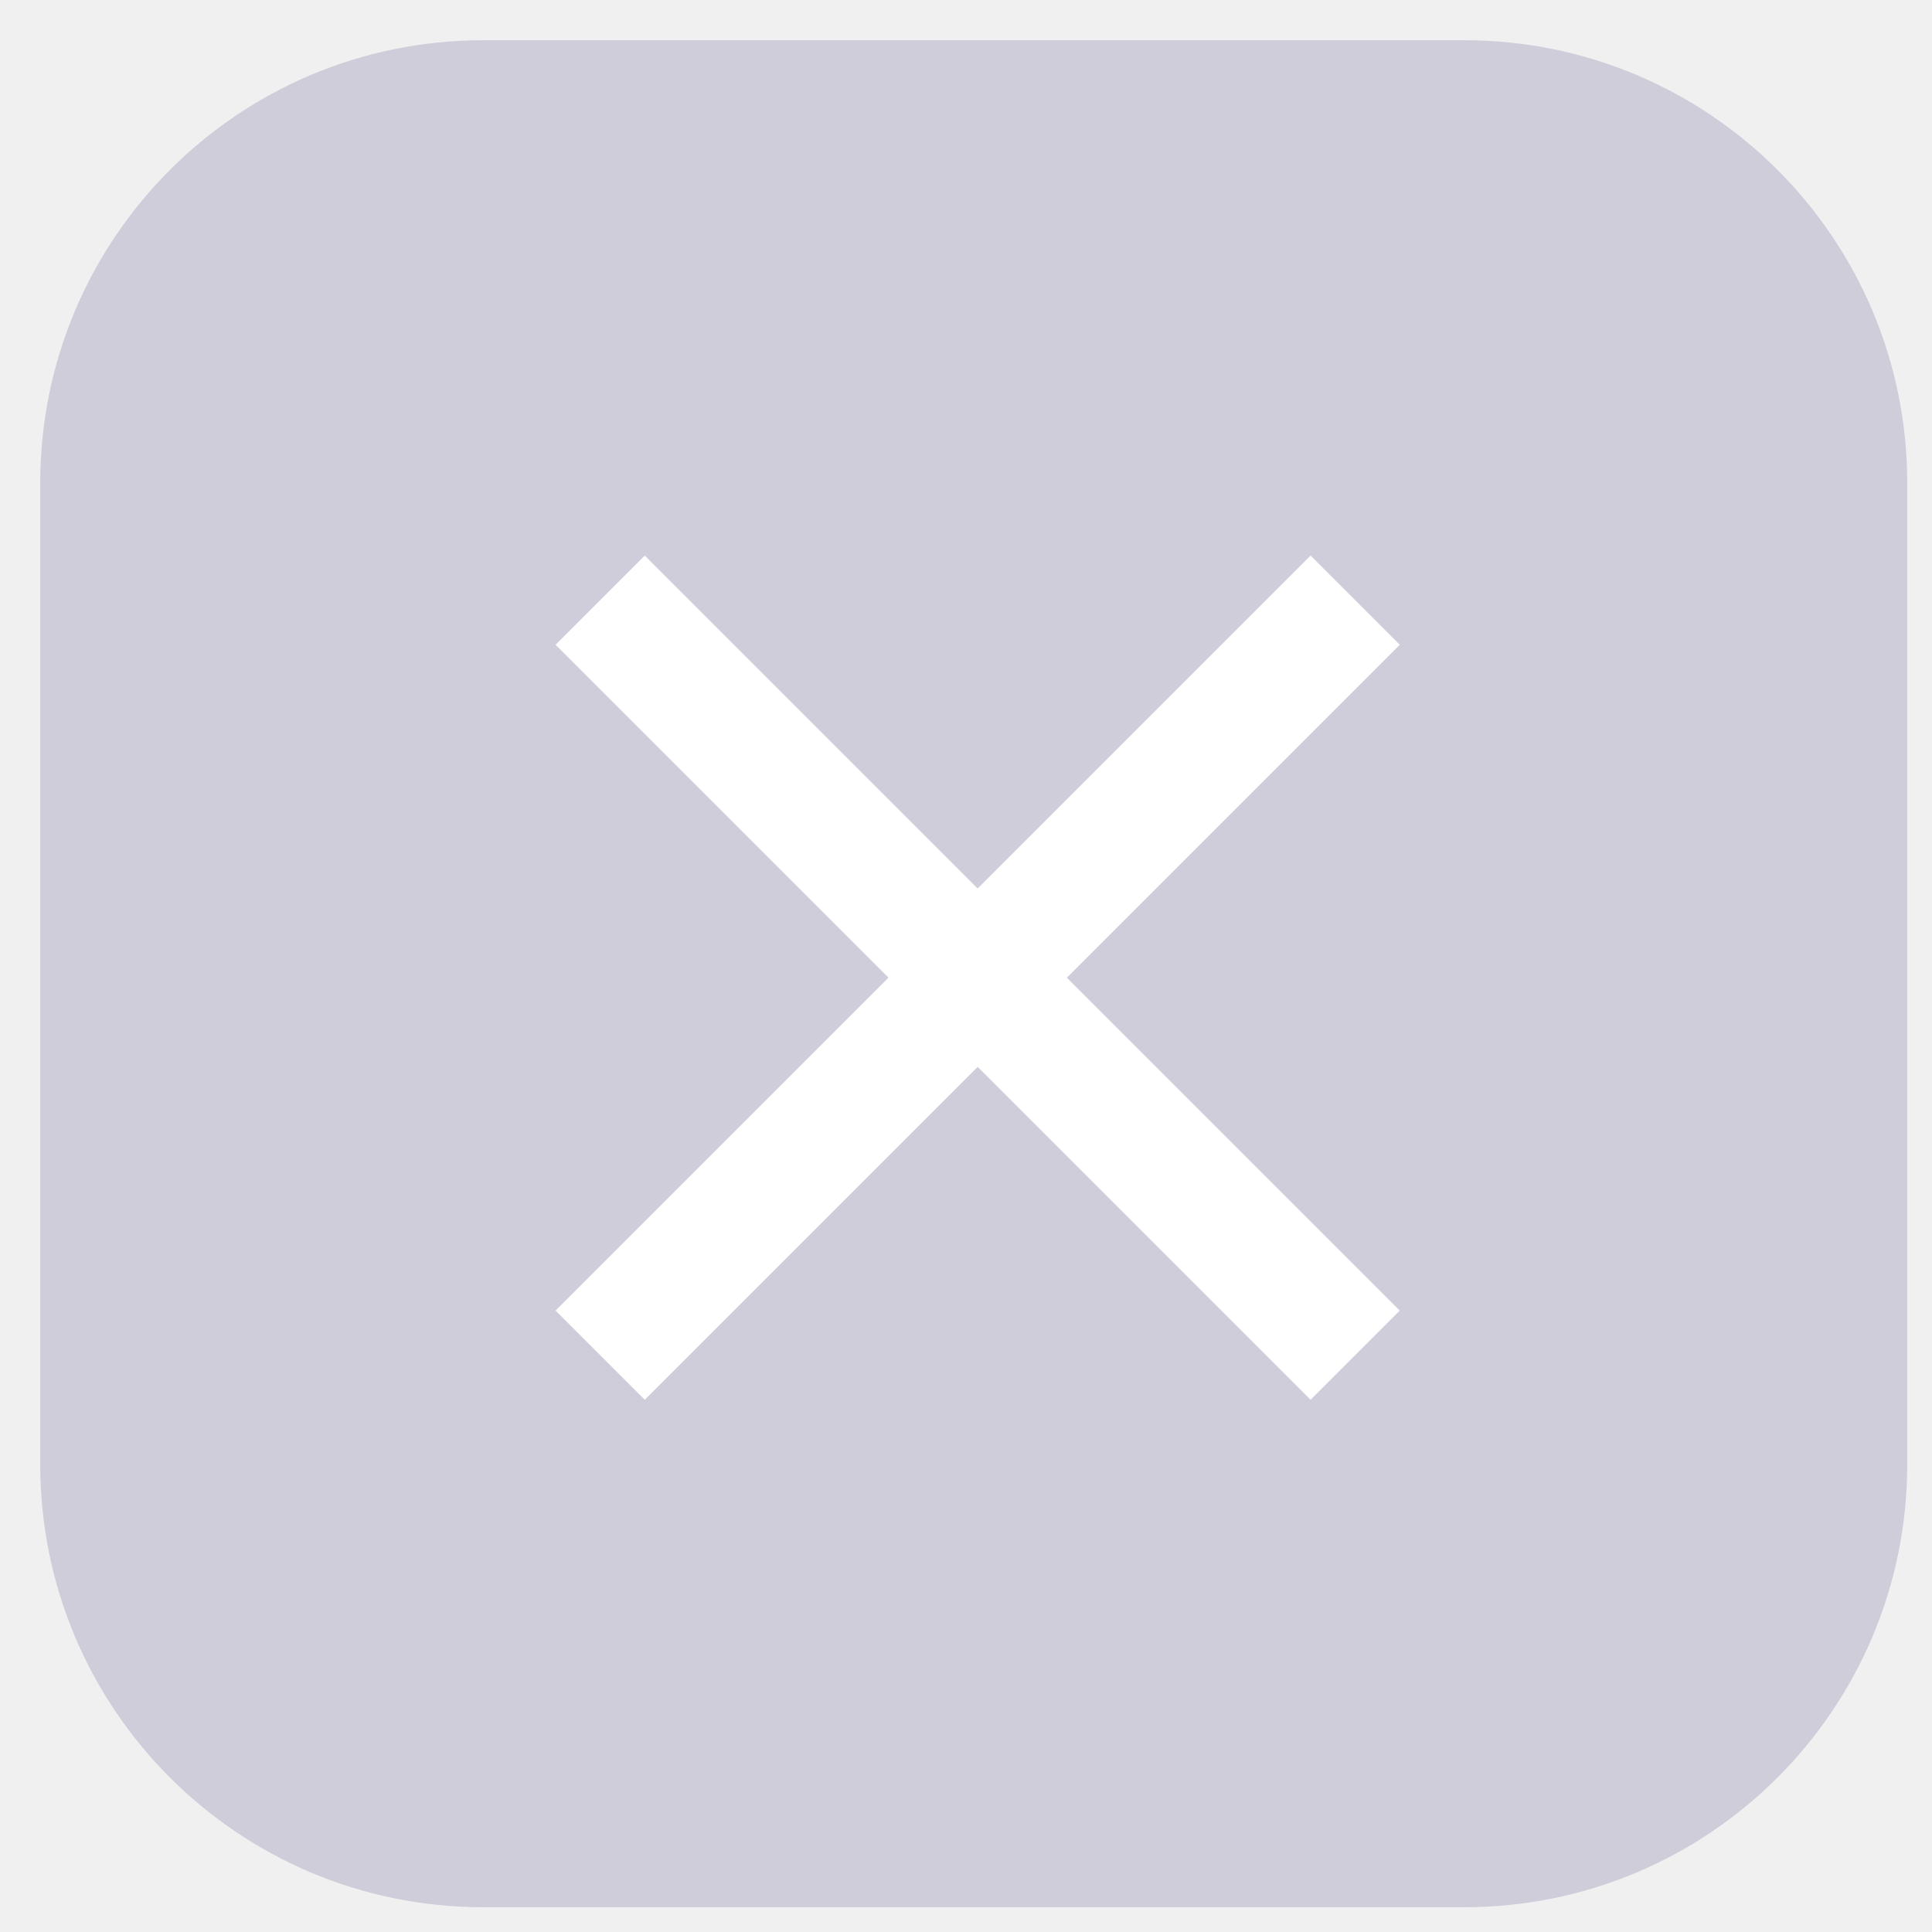
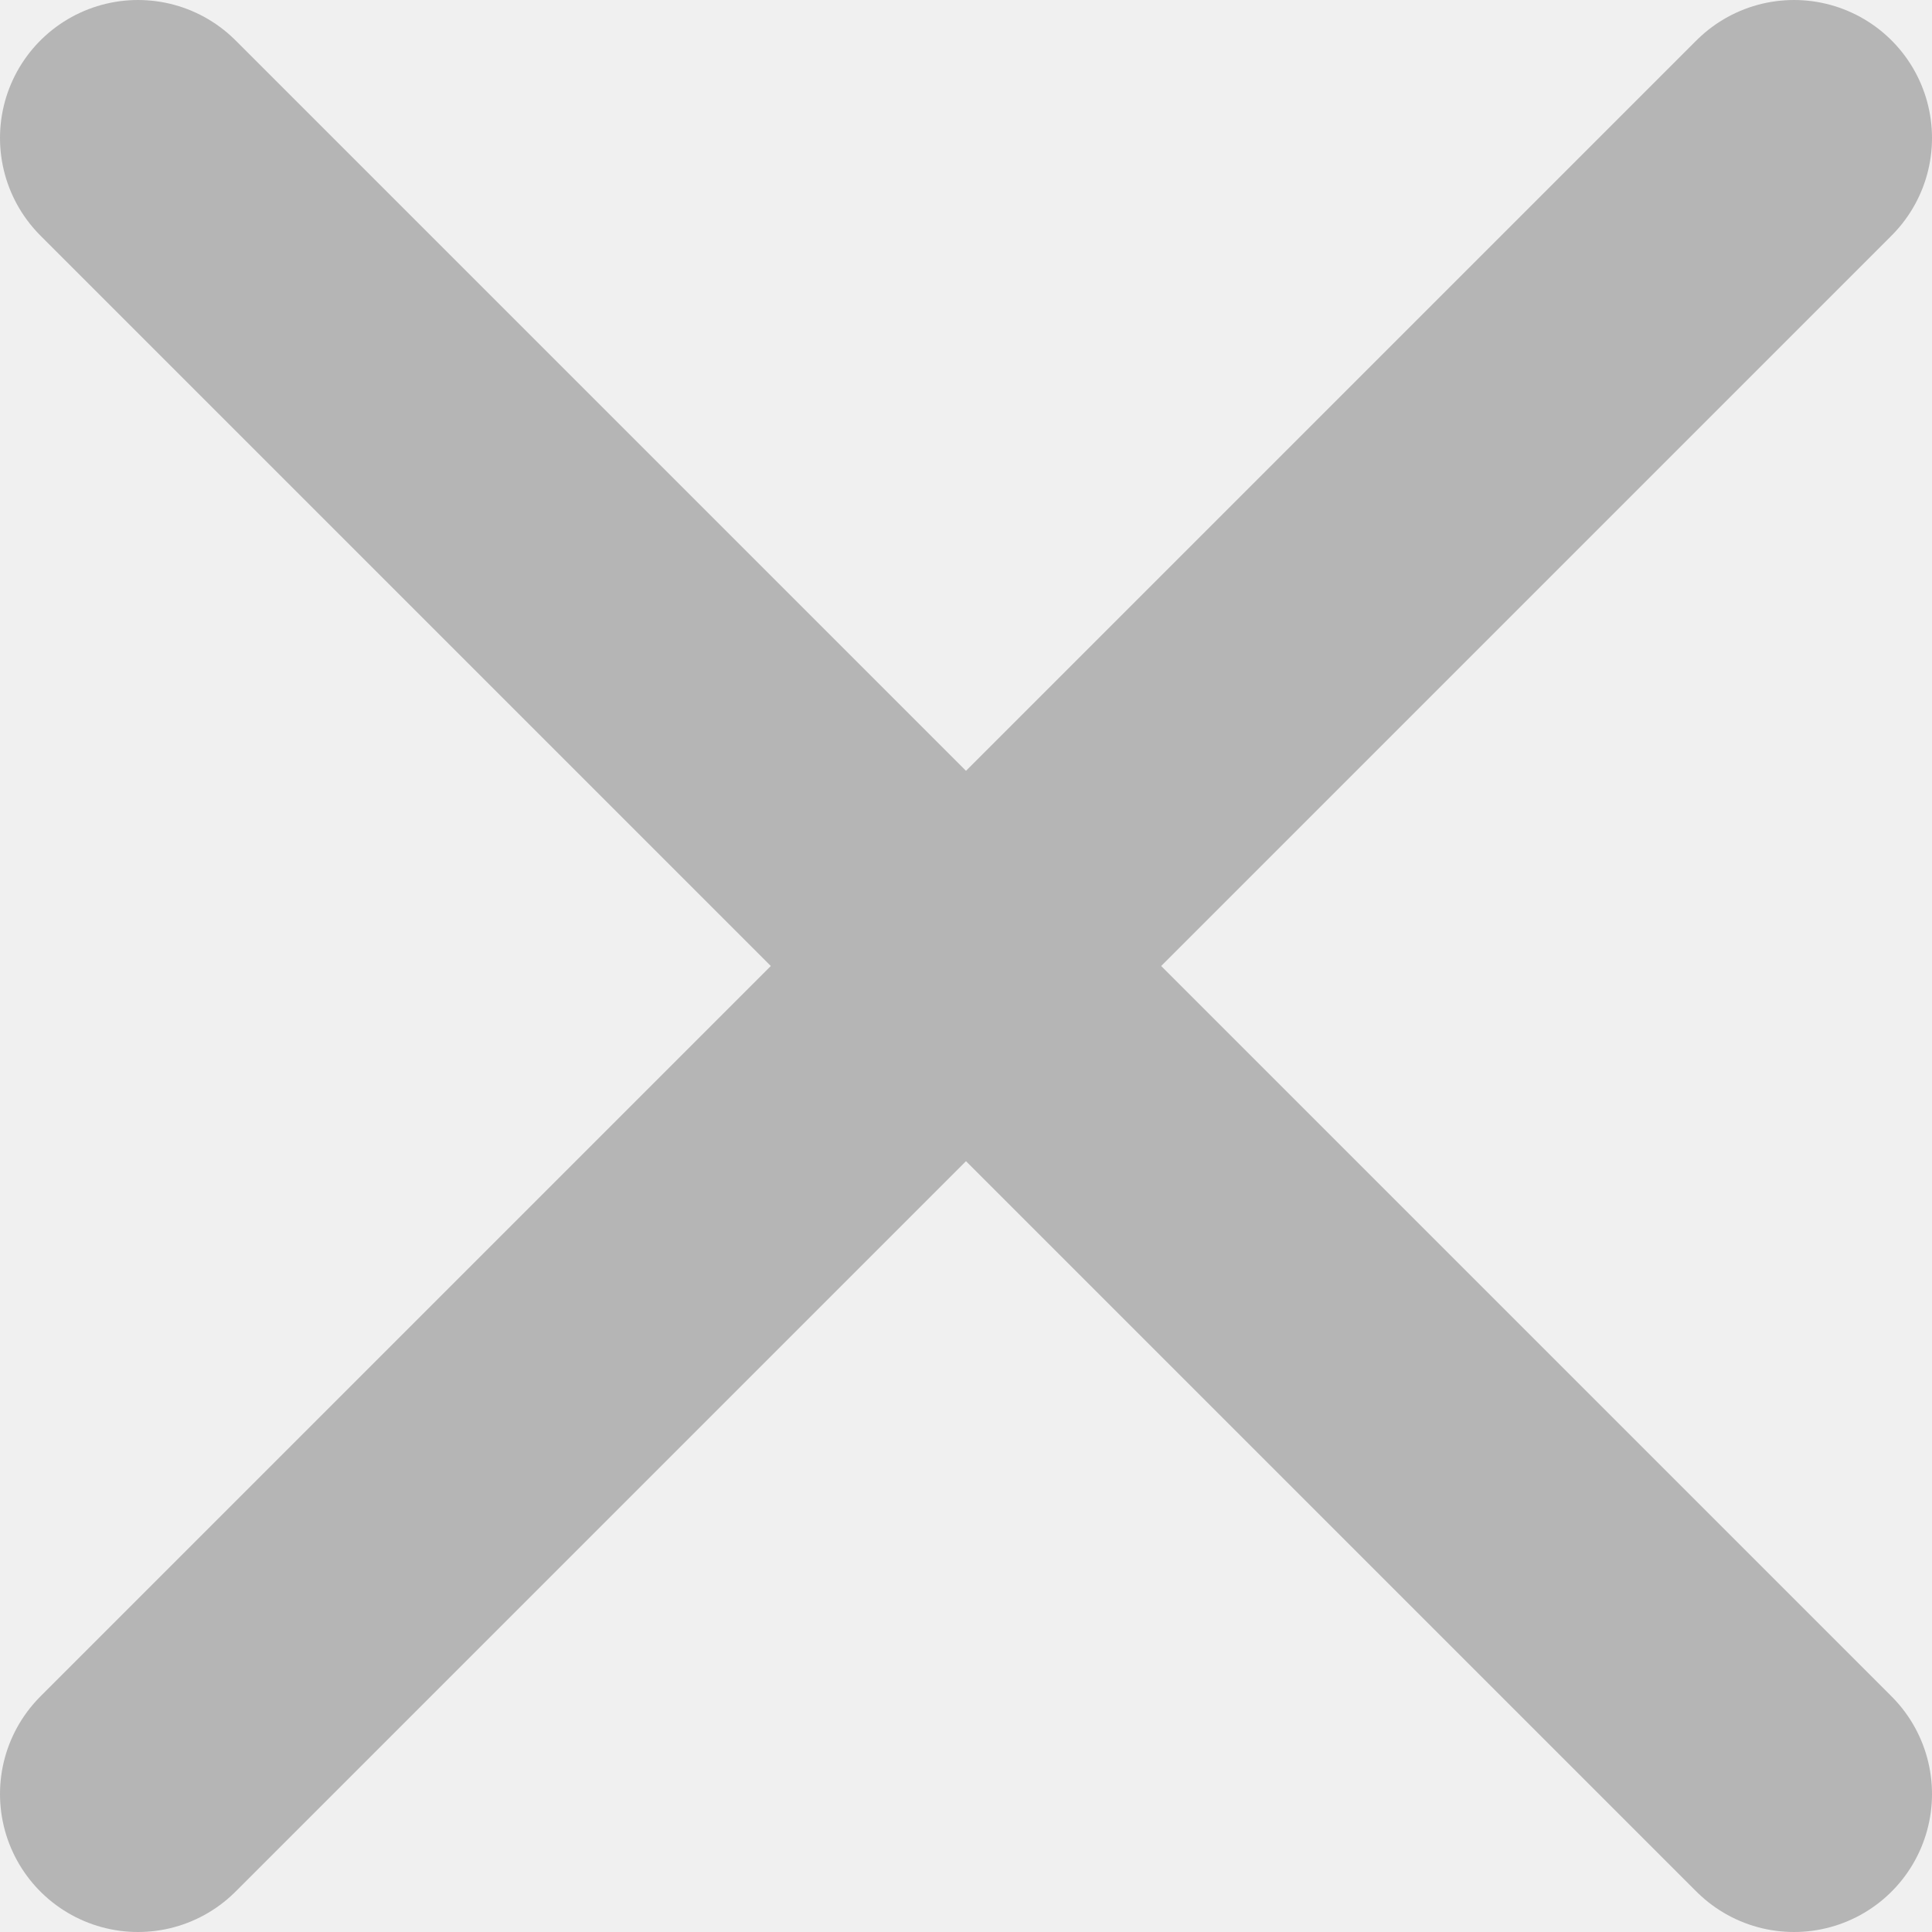
- <svg xmlns="http://www.w3.org/2000/svg" width="48px" height="48px" viewBox="0 0 48 48" version="1.1">
-   <g id="X-Copy" stroke="none" stroke-width="1" fill="none" fill-rule="evenodd">
-     <g id="Group" transform="translate(1, 1)">
-       <rect id="Rectangle" fill="#CECDD9" x="2.67341704e-13" y="3.01980663e-14" width="46.384" height="46.384" rx="11" />
-       <polygon id="Rectangle" fill="#FFFFFF" transform="translate(23.29014, 23.29014) rotate(-45) translate(-23.29014, -23.29014) " points="21.723 10.026 24.857 10.026 24.857 36.554 21.723 36.554" />
-       <polygon id="Rectangle-Copy" fill="#FFFFFF" transform="translate(23.29014, 23.29014) rotate(-315) translate(-23.29014, -23.29014) " points="21.723 10.026 24.857 10.026 24.857 36.554 21.723 36.554" />
-     </g>
-   </g>
+ <svg xmlns="http://www.w3.org/2000/svg" width="14" height="14" viewBox="0 0 14 14" fill="none">
+   <path d="M13 1L1 13M1 1L13 13" stroke="#B5B5B5" stroke-width="2" stroke-linecap="round" stroke-linejoin="round" />
</svg>
